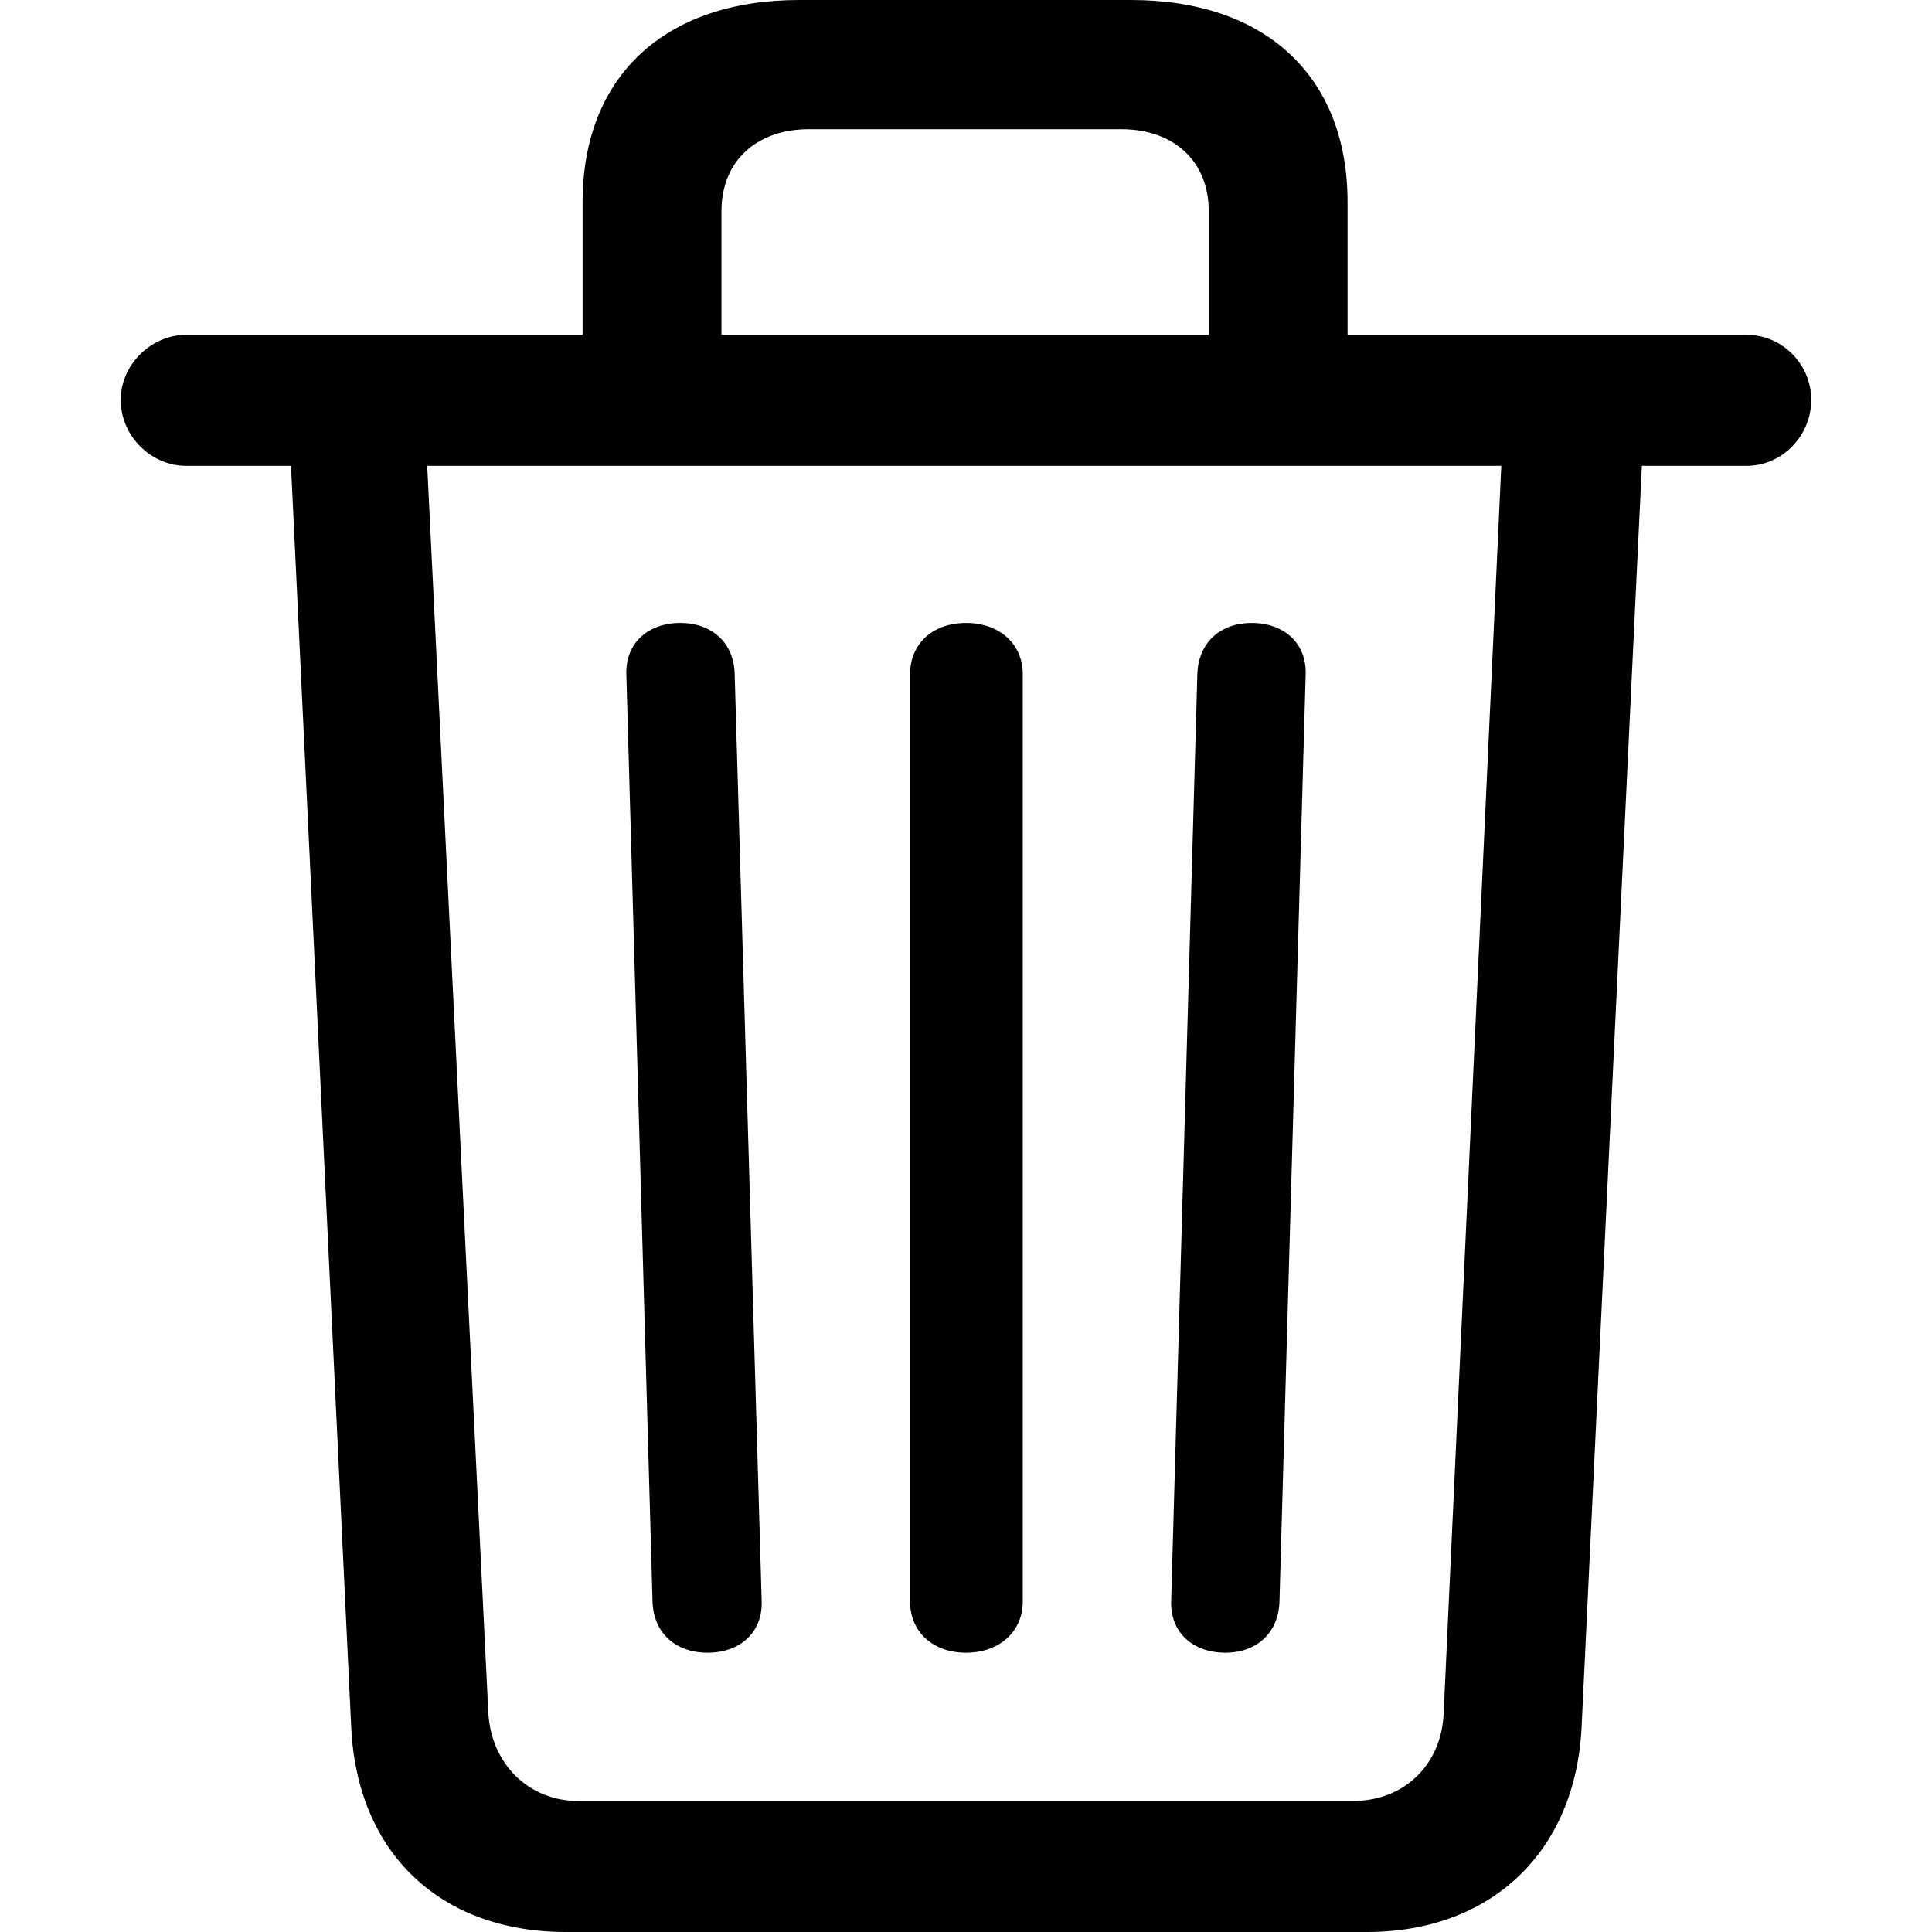
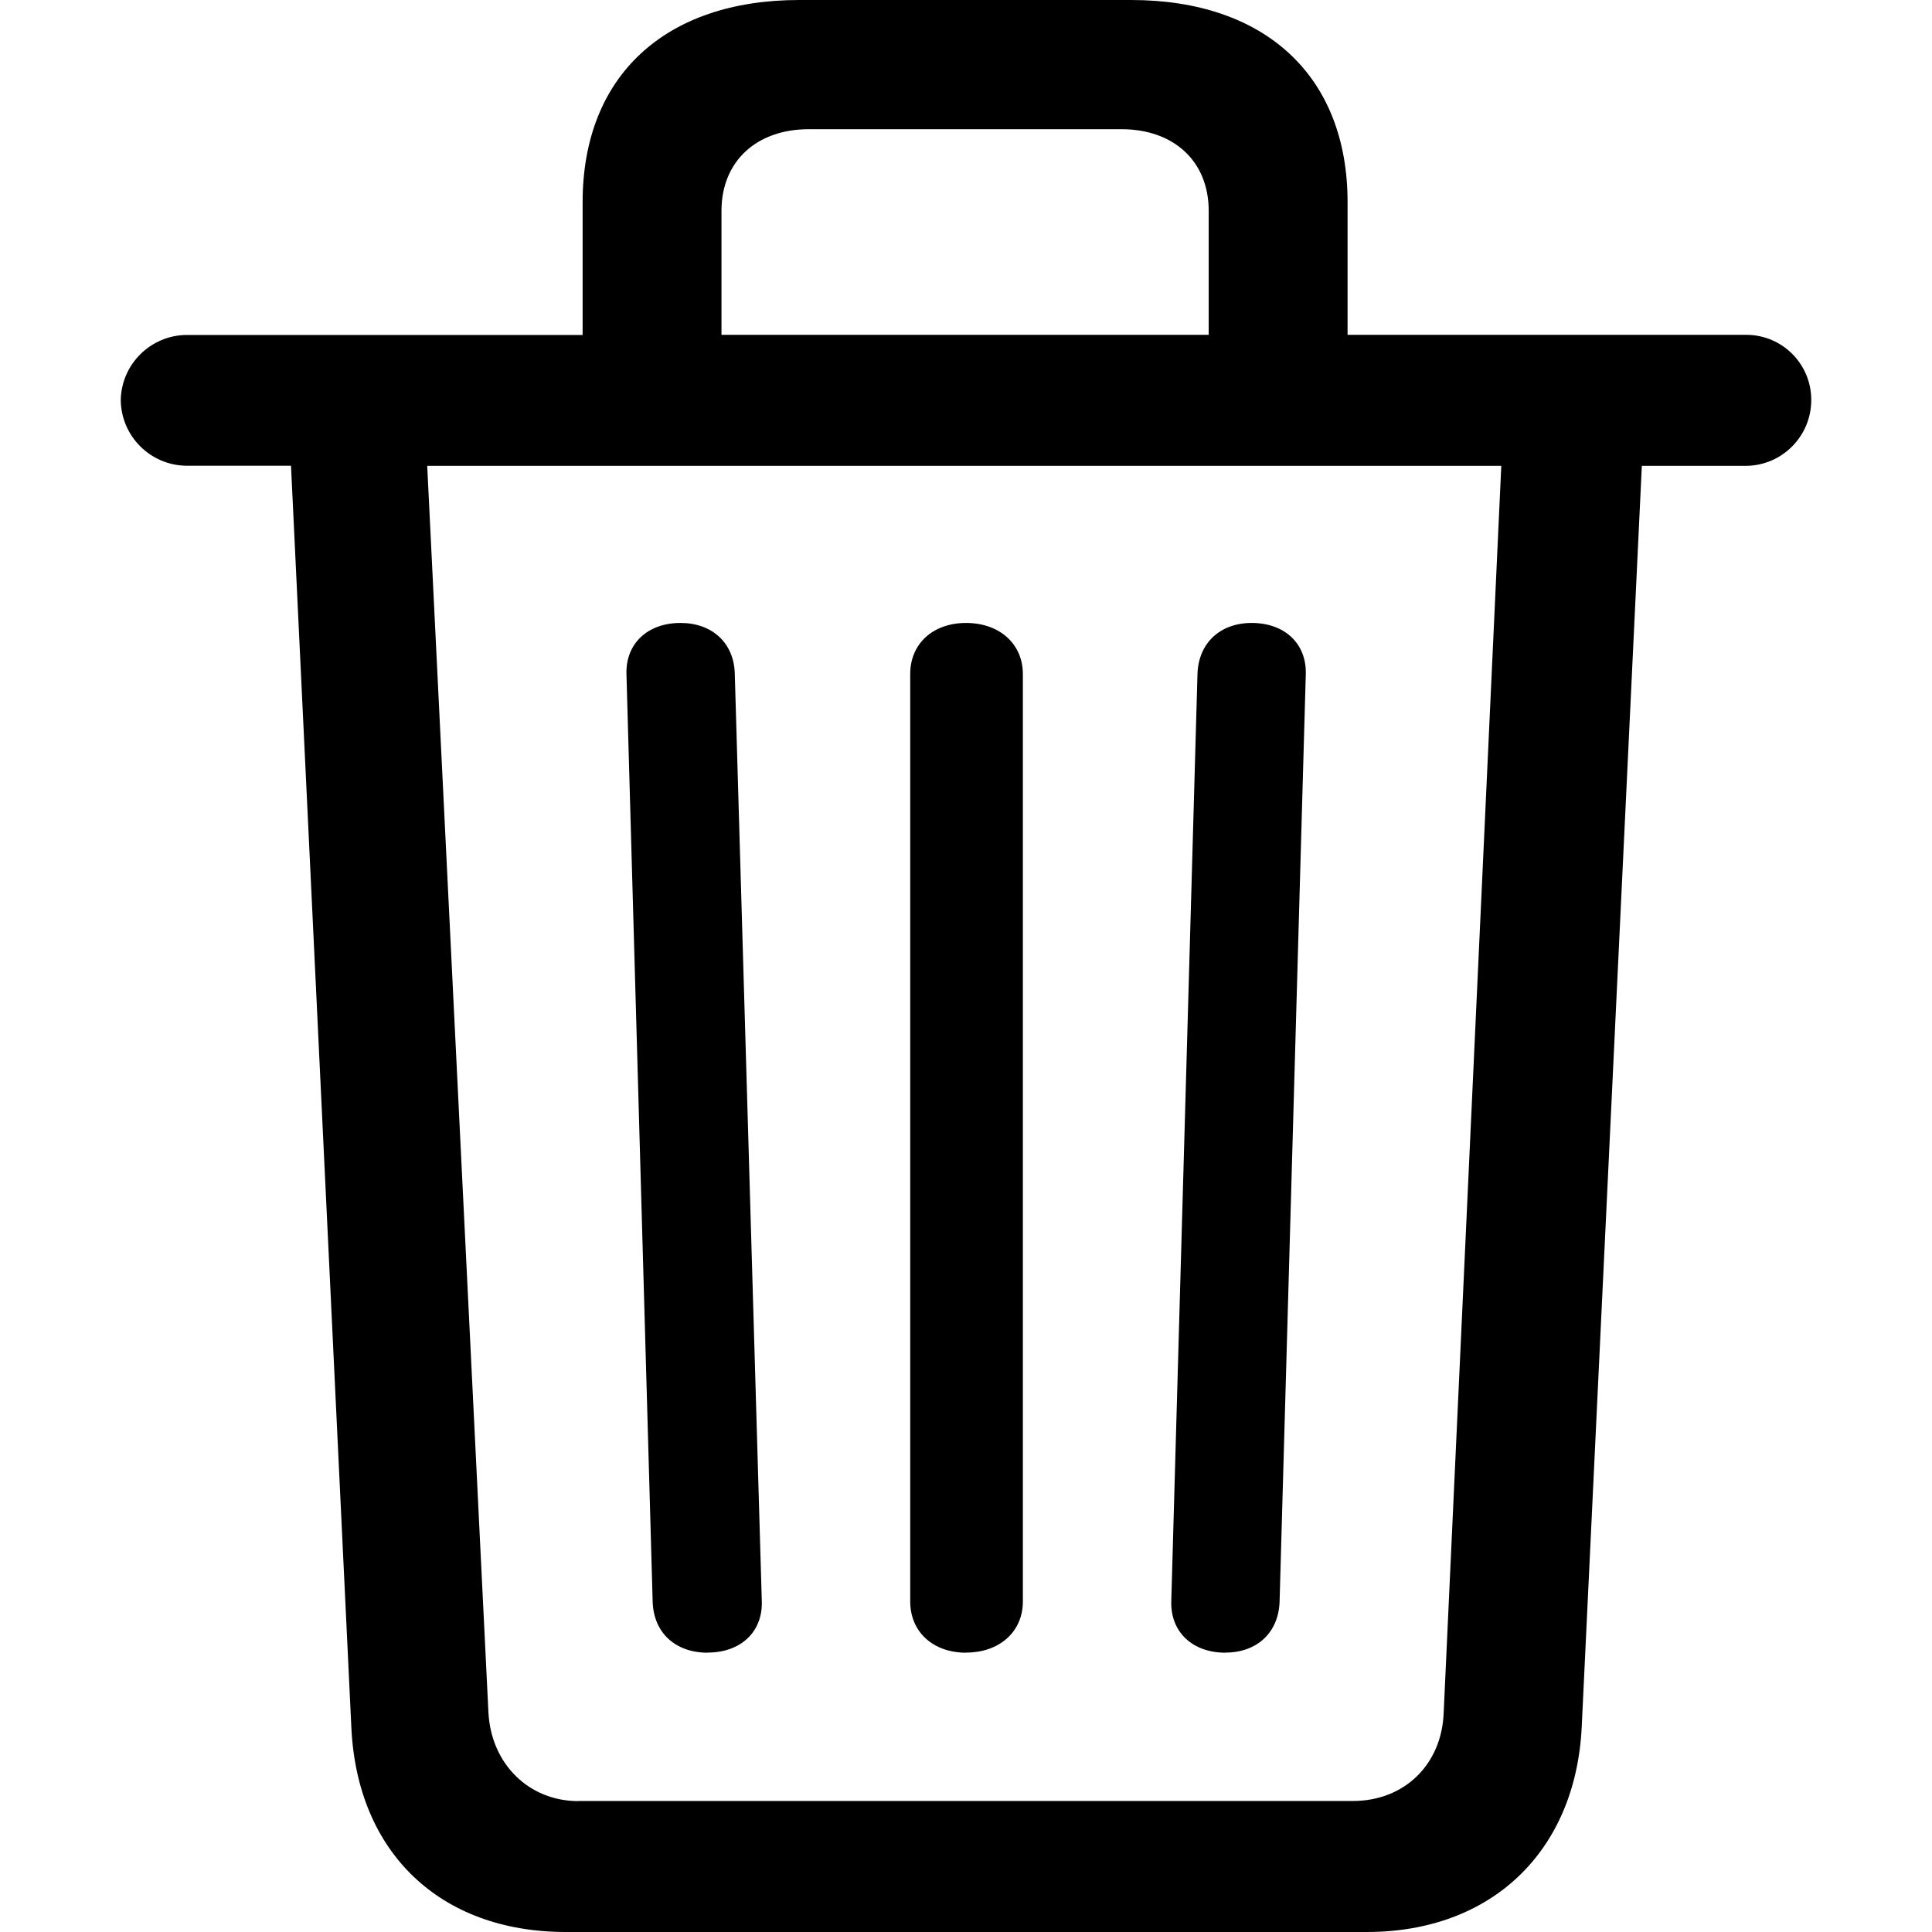
- <svg xmlns="http://www.w3.org/2000/svg" width="16px" height="16px" viewBox="0 0 16 16" version="1.1">
-   <g id="icon" stroke="none" stroke-width="1" fill="none" fill-rule="evenodd">
-     <g id="􀈑" transform="translate(1, 0)" fill="#000000" fill-rule="nonzero">
-       <path d="M3.688,16 L10.319,16 C11.353,16 12.048,15.332 12.098,14.304 L12.597,3.858 L13.465,3.858 C13.761,3.858 14,3.607 14,3.312 C14,3.018 13.761,2.773 13.465,2.773 L10.16,2.773 L10.16,1.674 C10.16,0.632 9.48,0 8.367,0 L5.619,0 C4.505,0 3.825,0.632 3.825,1.674 L3.825,2.773 L0.542,2.773 C0.253,2.773 0,3.018 0,3.312 C0,3.614 0.253,3.858 0.542,3.858 L1.41,3.858 L1.909,14.312 C1.96,15.339 2.639,16 3.688,16 Z M4.975,1.746 C4.975,1.336 5.264,1.07 5.698,1.07 L8.287,1.07 C8.721,1.07 9.01,1.336 9.01,1.746 L9.01,2.773 L4.975,2.773 L4.975,1.746 Z M3.789,14.915 C3.377,14.915 3.066,14.606 3.044,14.182 L2.538,3.858 L11.433,3.858 L10.956,14.182 C10.941,14.613 10.63,14.915 10.204,14.915 L3.789,14.915 Z M4.86,13.687 C5.134,13.687 5.315,13.514 5.308,13.263 L5.084,5.575 C5.076,5.324 4.896,5.159 4.635,5.159 C4.361,5.159 4.18,5.331 4.187,5.582 L4.404,13.263 C4.411,13.521 4.592,13.687 4.86,13.687 Z M7,13.687 C7.275,13.687 7.47,13.514 7.47,13.263 L7.47,5.582 C7.47,5.331 7.275,5.159 7,5.159 C6.725,5.159 6.537,5.331 6.537,5.582 L6.537,13.263 C6.537,13.514 6.725,13.687 7,13.687 Z M9.148,13.687 C9.408,13.687 9.589,13.521 9.596,13.263 L9.813,5.582 C9.82,5.331 9.639,5.159 9.365,5.159 C9.104,5.159 8.924,5.324 8.916,5.582 L8.699,13.263 C8.692,13.514 8.873,13.687 9.148,13.687 Z" id="Shape" />
-     </g>
-   </g>
+ <svg xmlns="http://www.w3.org/2000/svg" width="16" height="16">
+   <path d="M4.688 16h6.631c1.034 0 1.729-.668 1.78-1.696l.498-10.446h.868A.545.545 0 0 0 15 3.312a.538.538 0 0 0-.535-.539H11.16V1.674C11.16.632 10.48 0 9.367 0H6.619C5.505 0 4.825.632 4.825 1.674v1.1H1.542A.55.55 0 0 0 1 3.311a.55.55 0 0 0 .542.546h.868l.5 10.454C2.96 15.339 3.64 16 4.687 16ZM5.975 1.746c0-.41.29-.676.723-.676h2.59c.433 0 .722.266.722.676v1.027H5.975V1.746ZM4.79 14.916c-.412 0-.723-.31-.745-.734L3.538 3.858h8.895l-.477 10.324c-.015.431-.326.733-.752.733H4.789Zm1.07-1.23c.275 0 .456-.172.449-.423l-.224-7.688c-.008-.251-.188-.416-.449-.416-.274 0-.455.172-.448.423l.217 7.68c.007.26.188.425.456.425Zm2.141 0c.275 0 .47-.172.47-.423v-7.68c0-.252-.195-.424-.47-.424-.275 0-.463.172-.463.423v7.68c0 .252.188.425.463.425Zm2.148 0c.26 0 .44-.165.448-.423l.217-7.68c.007-.252-.174-.424-.448-.424-.26 0-.441.165-.449.423l-.217 7.68c-.007.252.174.425.449.425Z" />
</svg>
